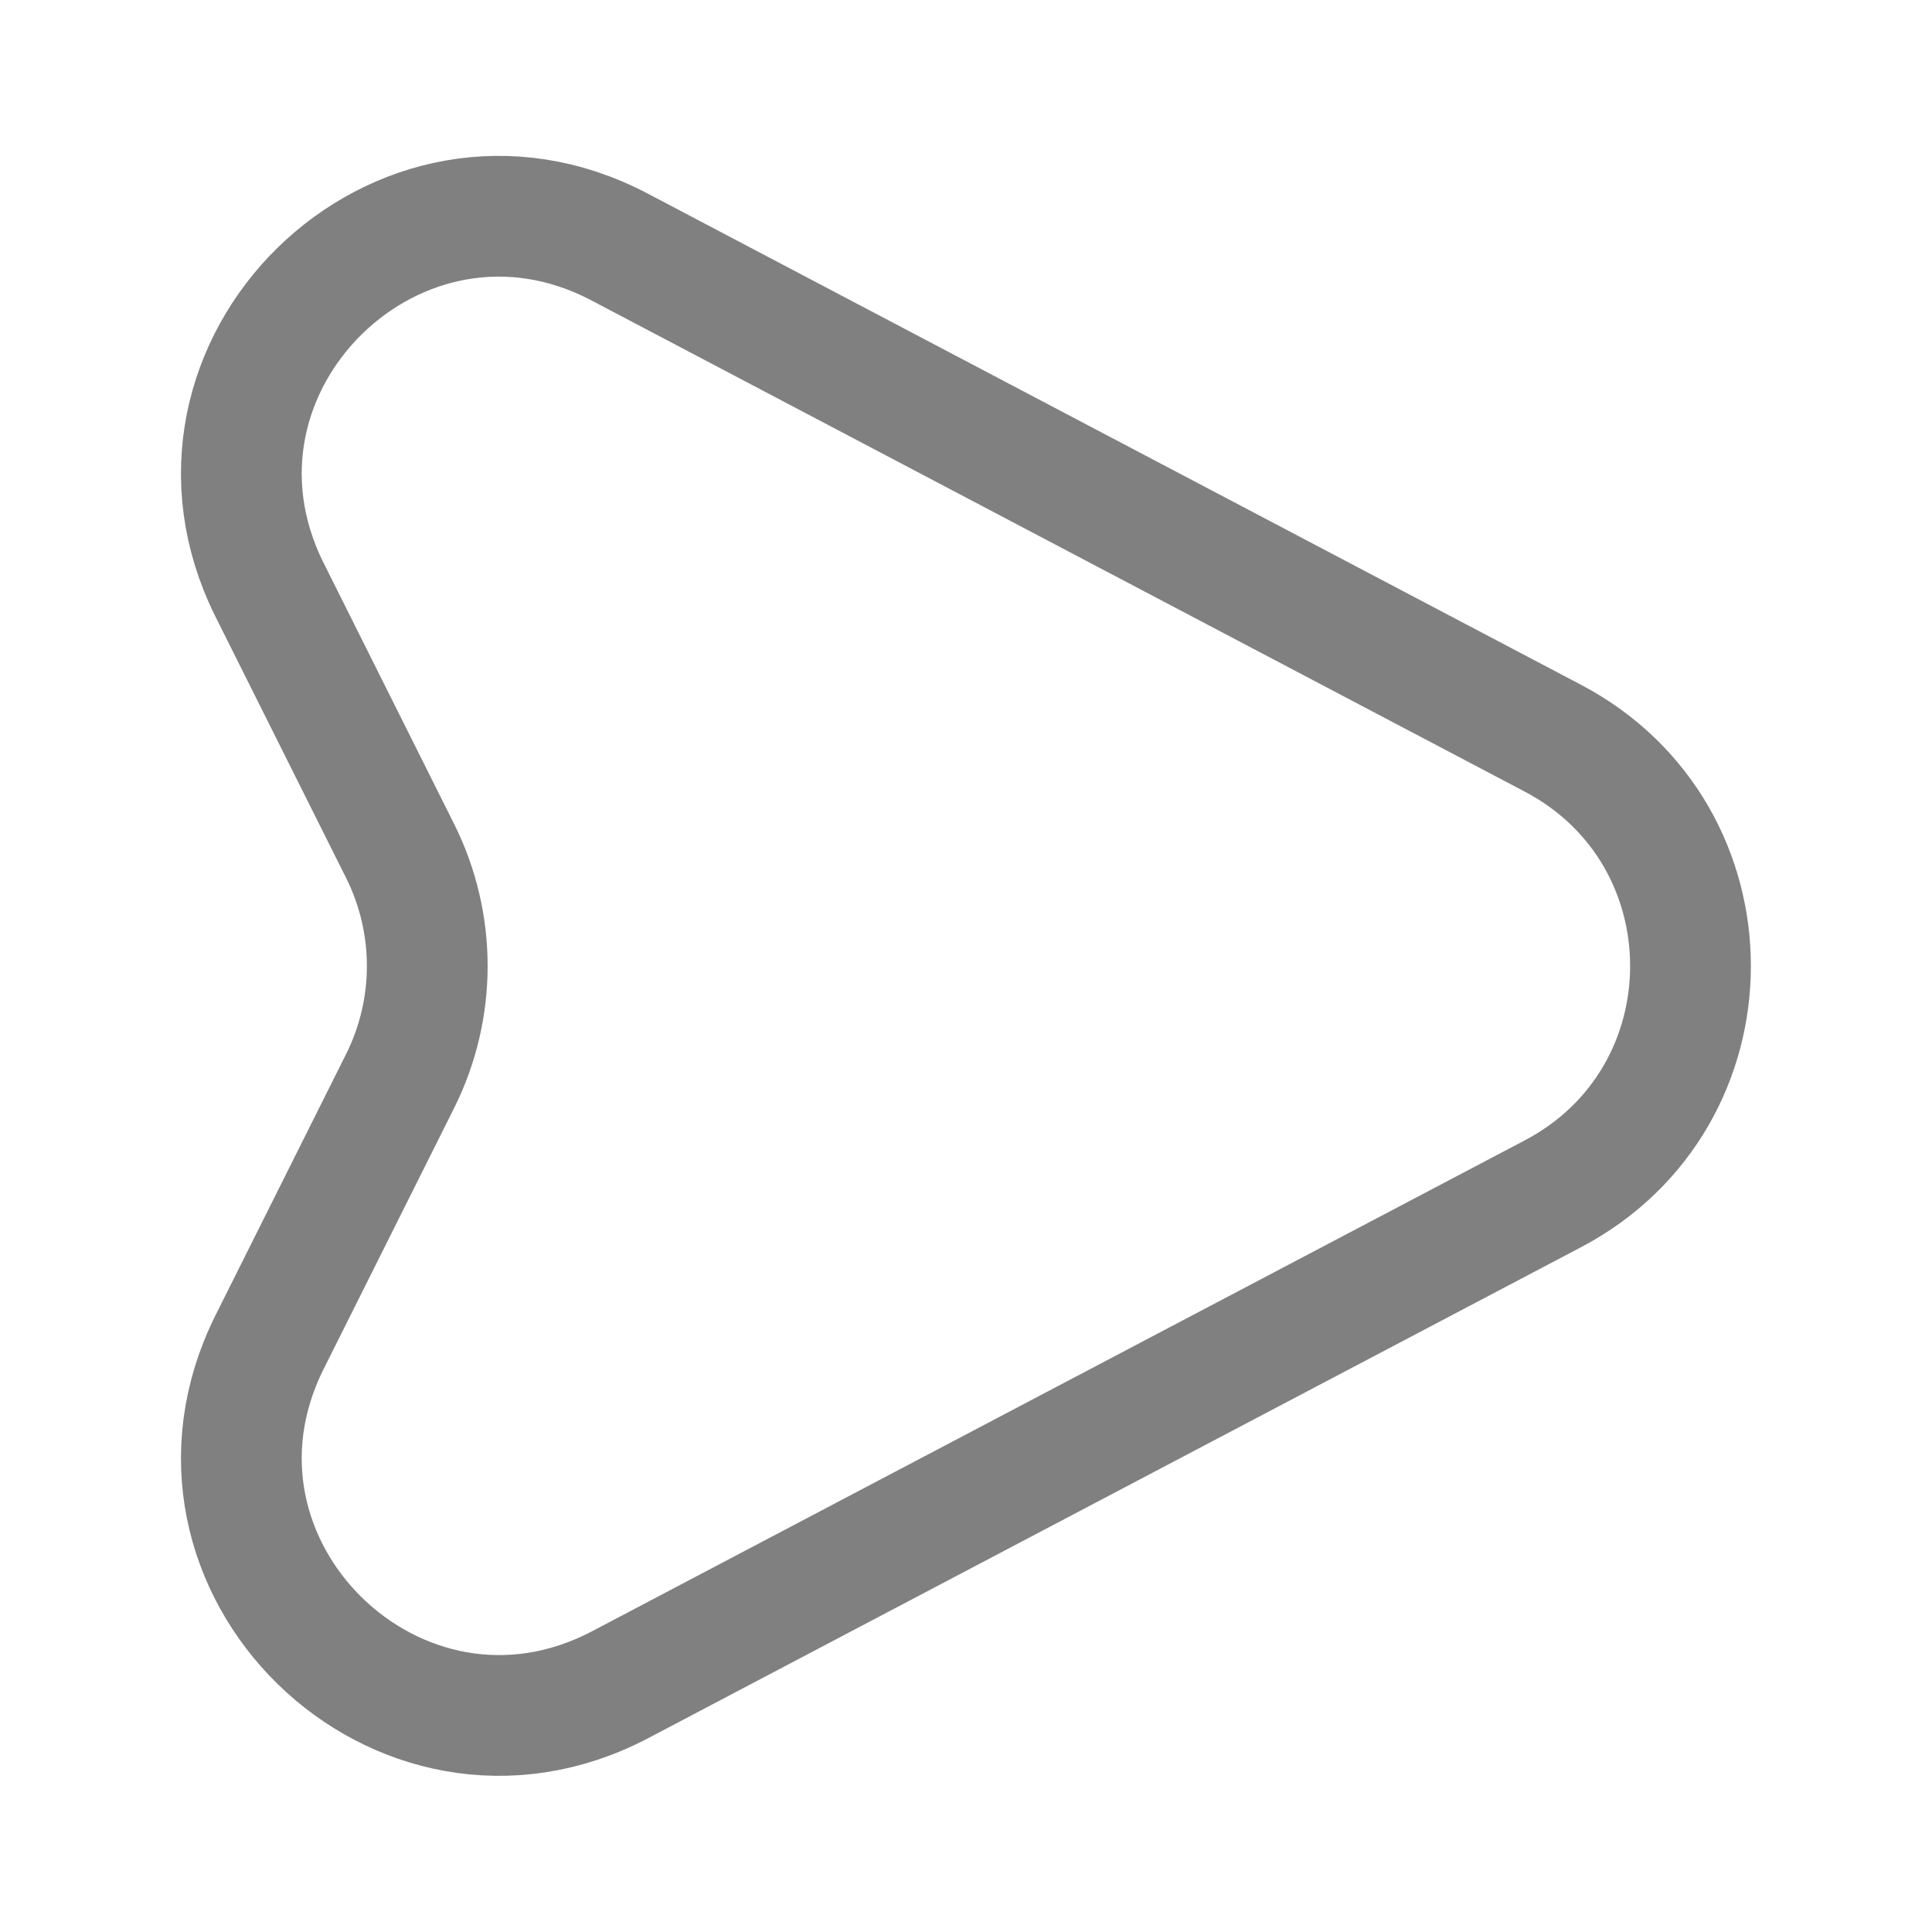
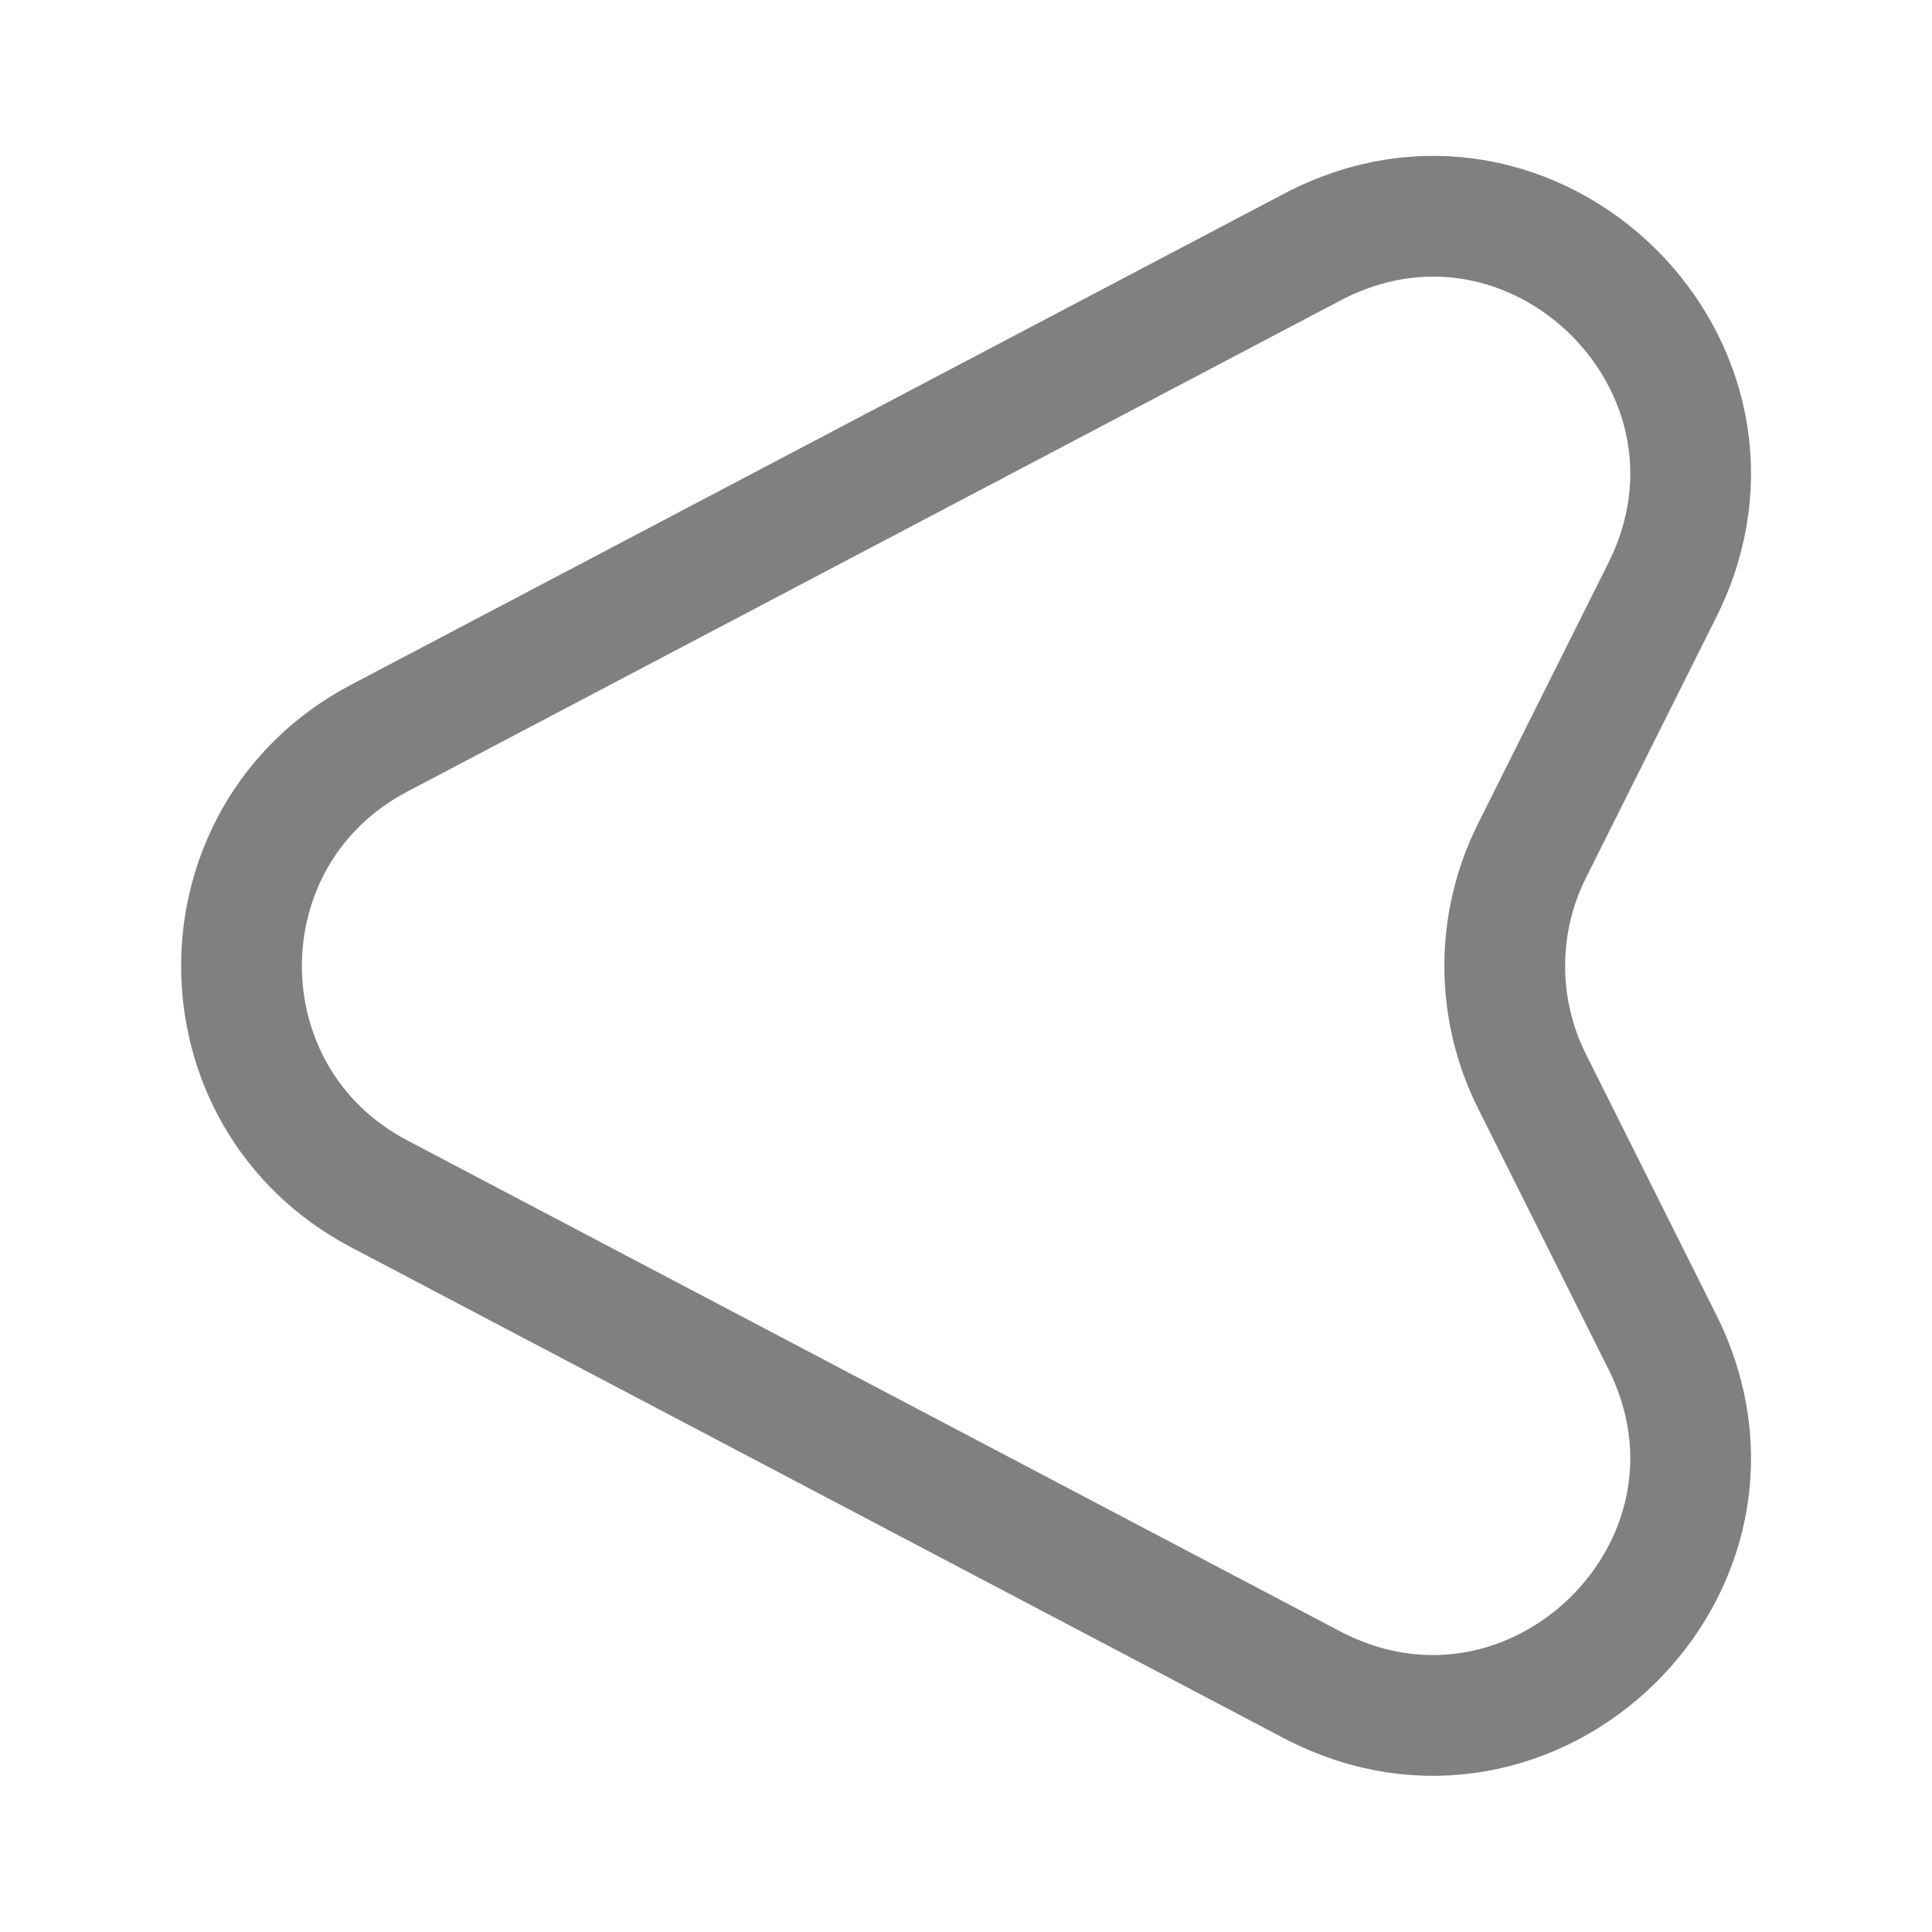
<svg xmlns="http://www.w3.org/2000/svg" width="800px" height="800px" viewBox="0 0 24 24" fill="none" version="1.1" id="svg1">
  <defs id="defs1" />
-   <path d="M19.29 9.17L7.7 3.07C4.95 1.62 1.96 4.55 3.35 7.33L4.97 10.57C5.42 11.47 5.42 12.53 4.97 13.43L3.35 16.67C1.96 19.45 4.95 22.37 7.7 20.93L19.29 14.83C21.57 13.63 21.57 10.37 19.29 9.17Z" stroke="#292D32" stroke-width="1.5" stroke-linecap="round" stroke-linejoin="round" id="path1" style="stroke:#808080;stroke-opacity:1" />
+   <path d="M4.71 9.17L16.3 3.07C19.05 1.62 22.04 4.55 20.65 7.33L19.03 10.57C18.58 11.47 18.58 12.53 19.03 13.43L20.65 16.67C22.04 19.45 19.05 22.37 16.3 20.93L4.71 14.83C2.43 13.63 2.43 10.37 4.71 9.17Z" stroke="#292D32" stroke-width="1.5" stroke-linecap="round" stroke-linejoin="round" id="path1" style="stroke:#808080;stroke-opacity:1" />
</svg>
